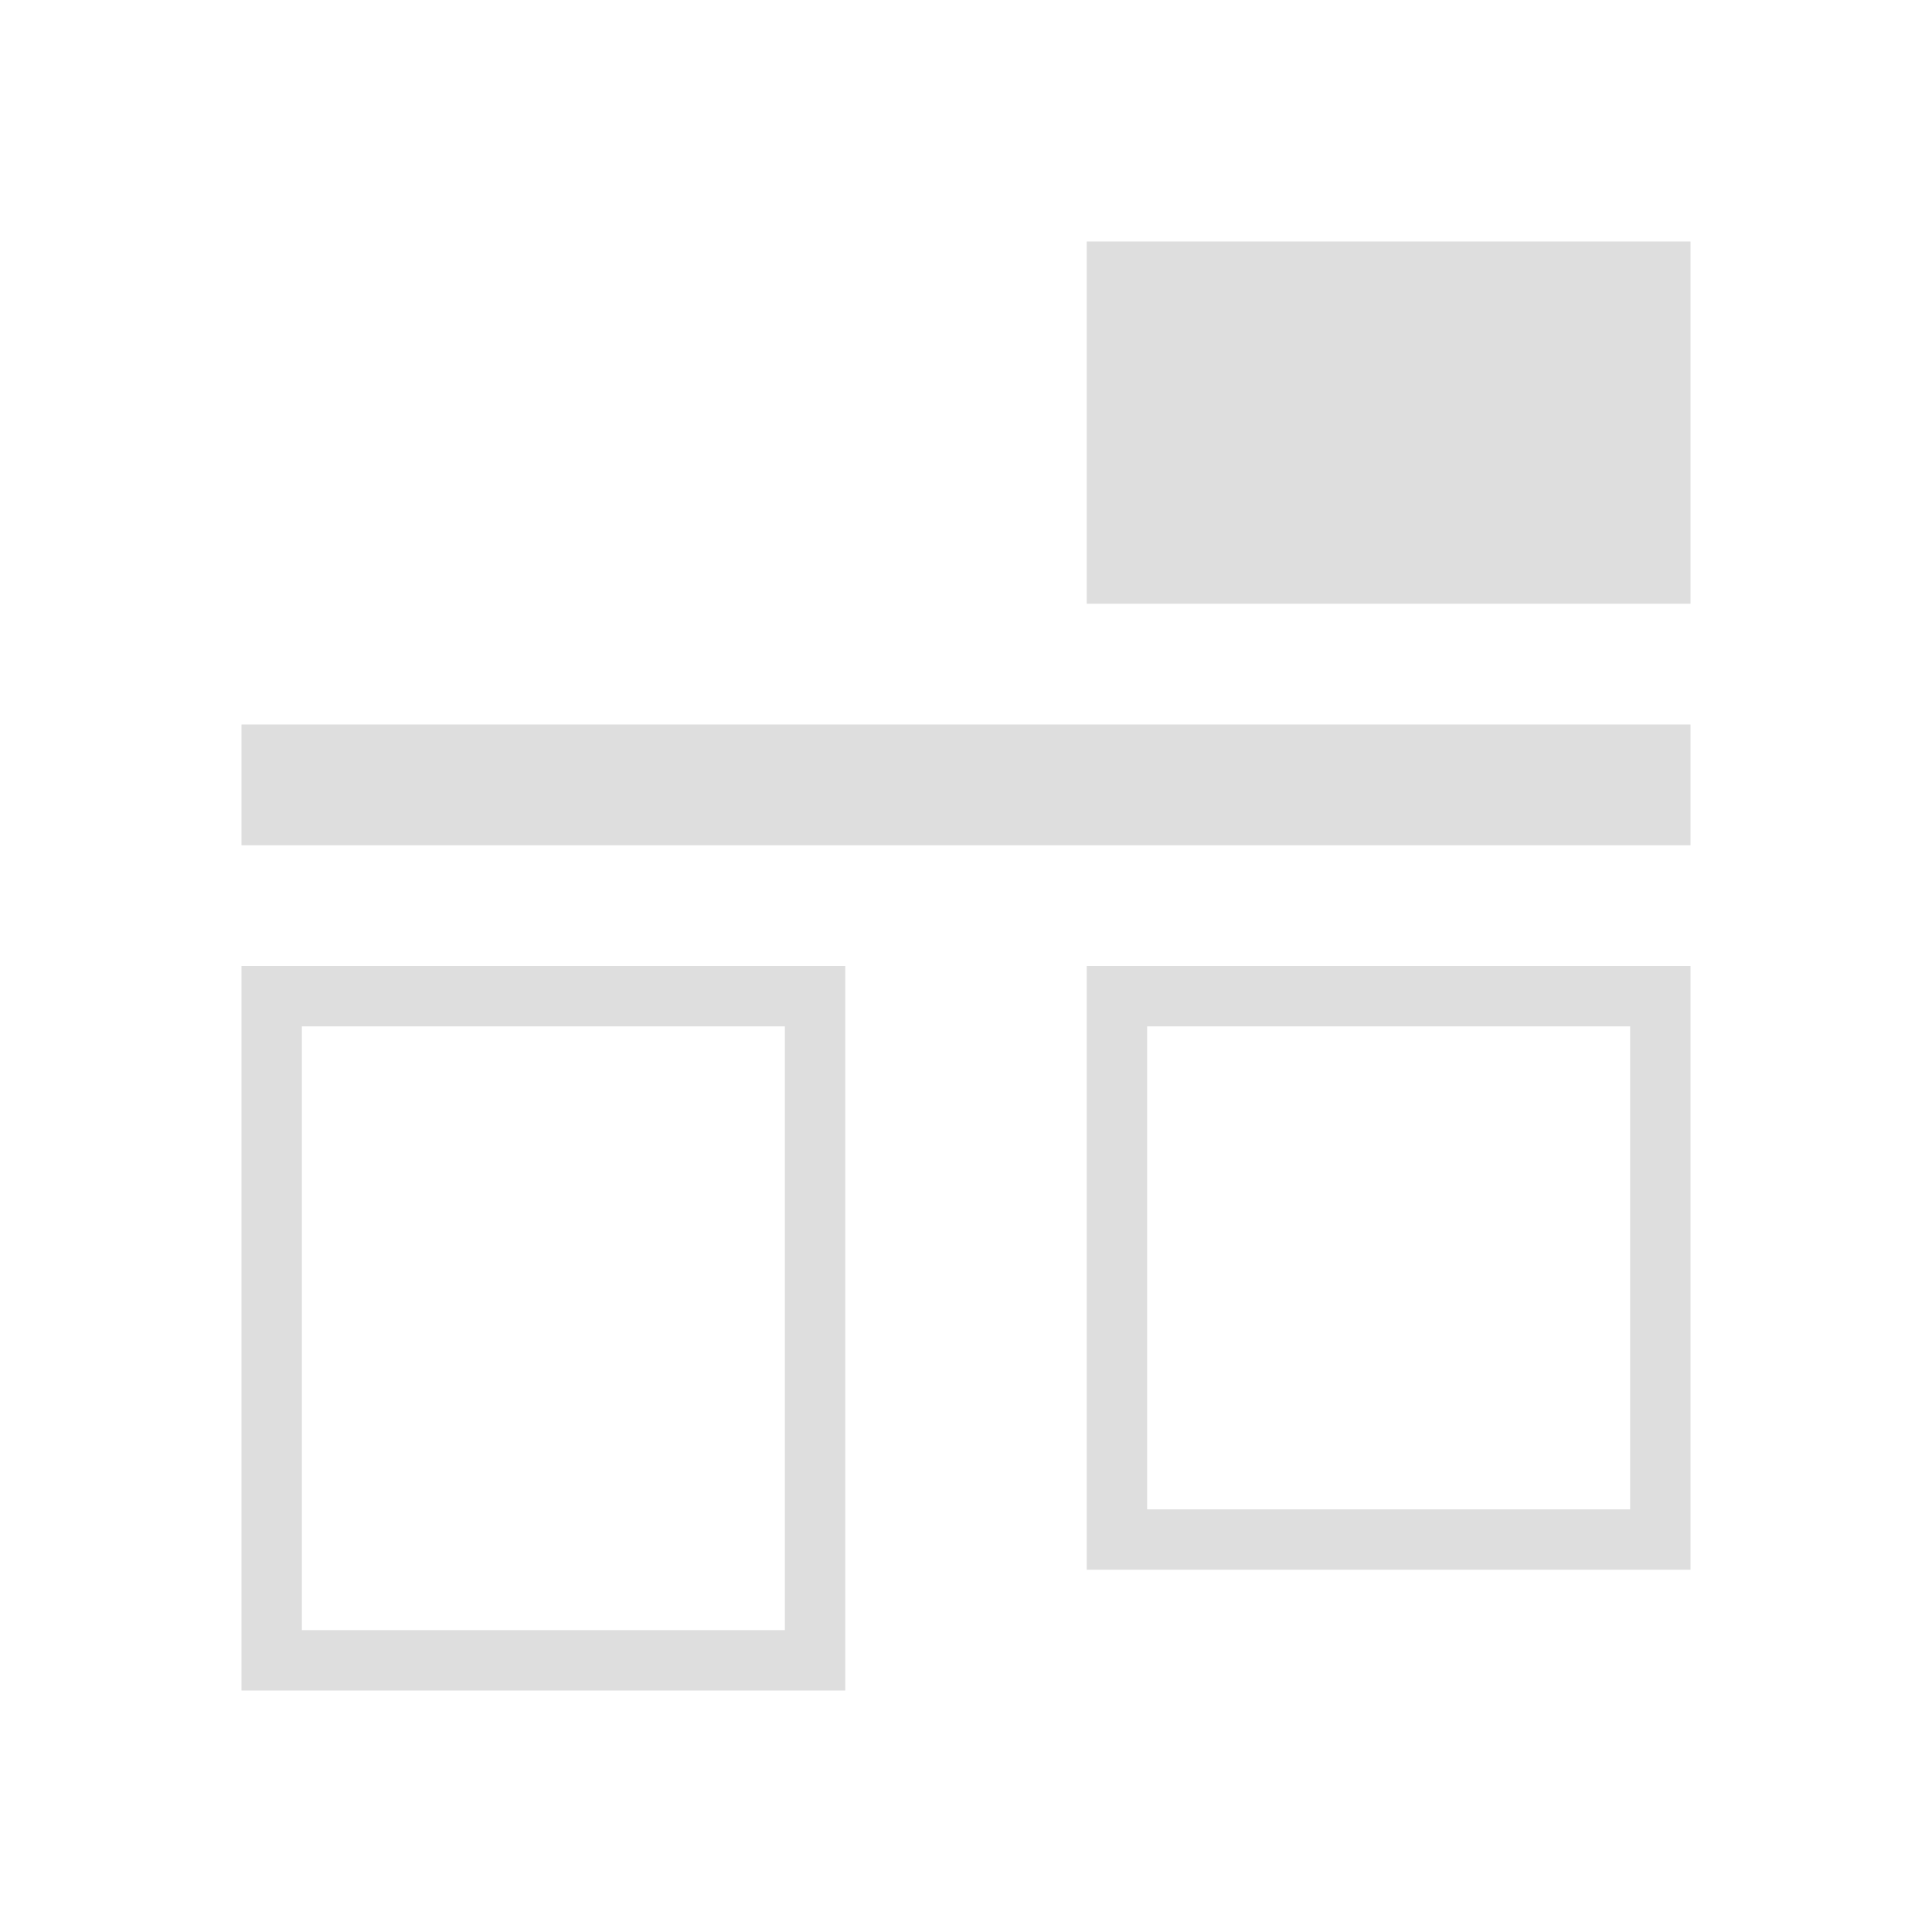
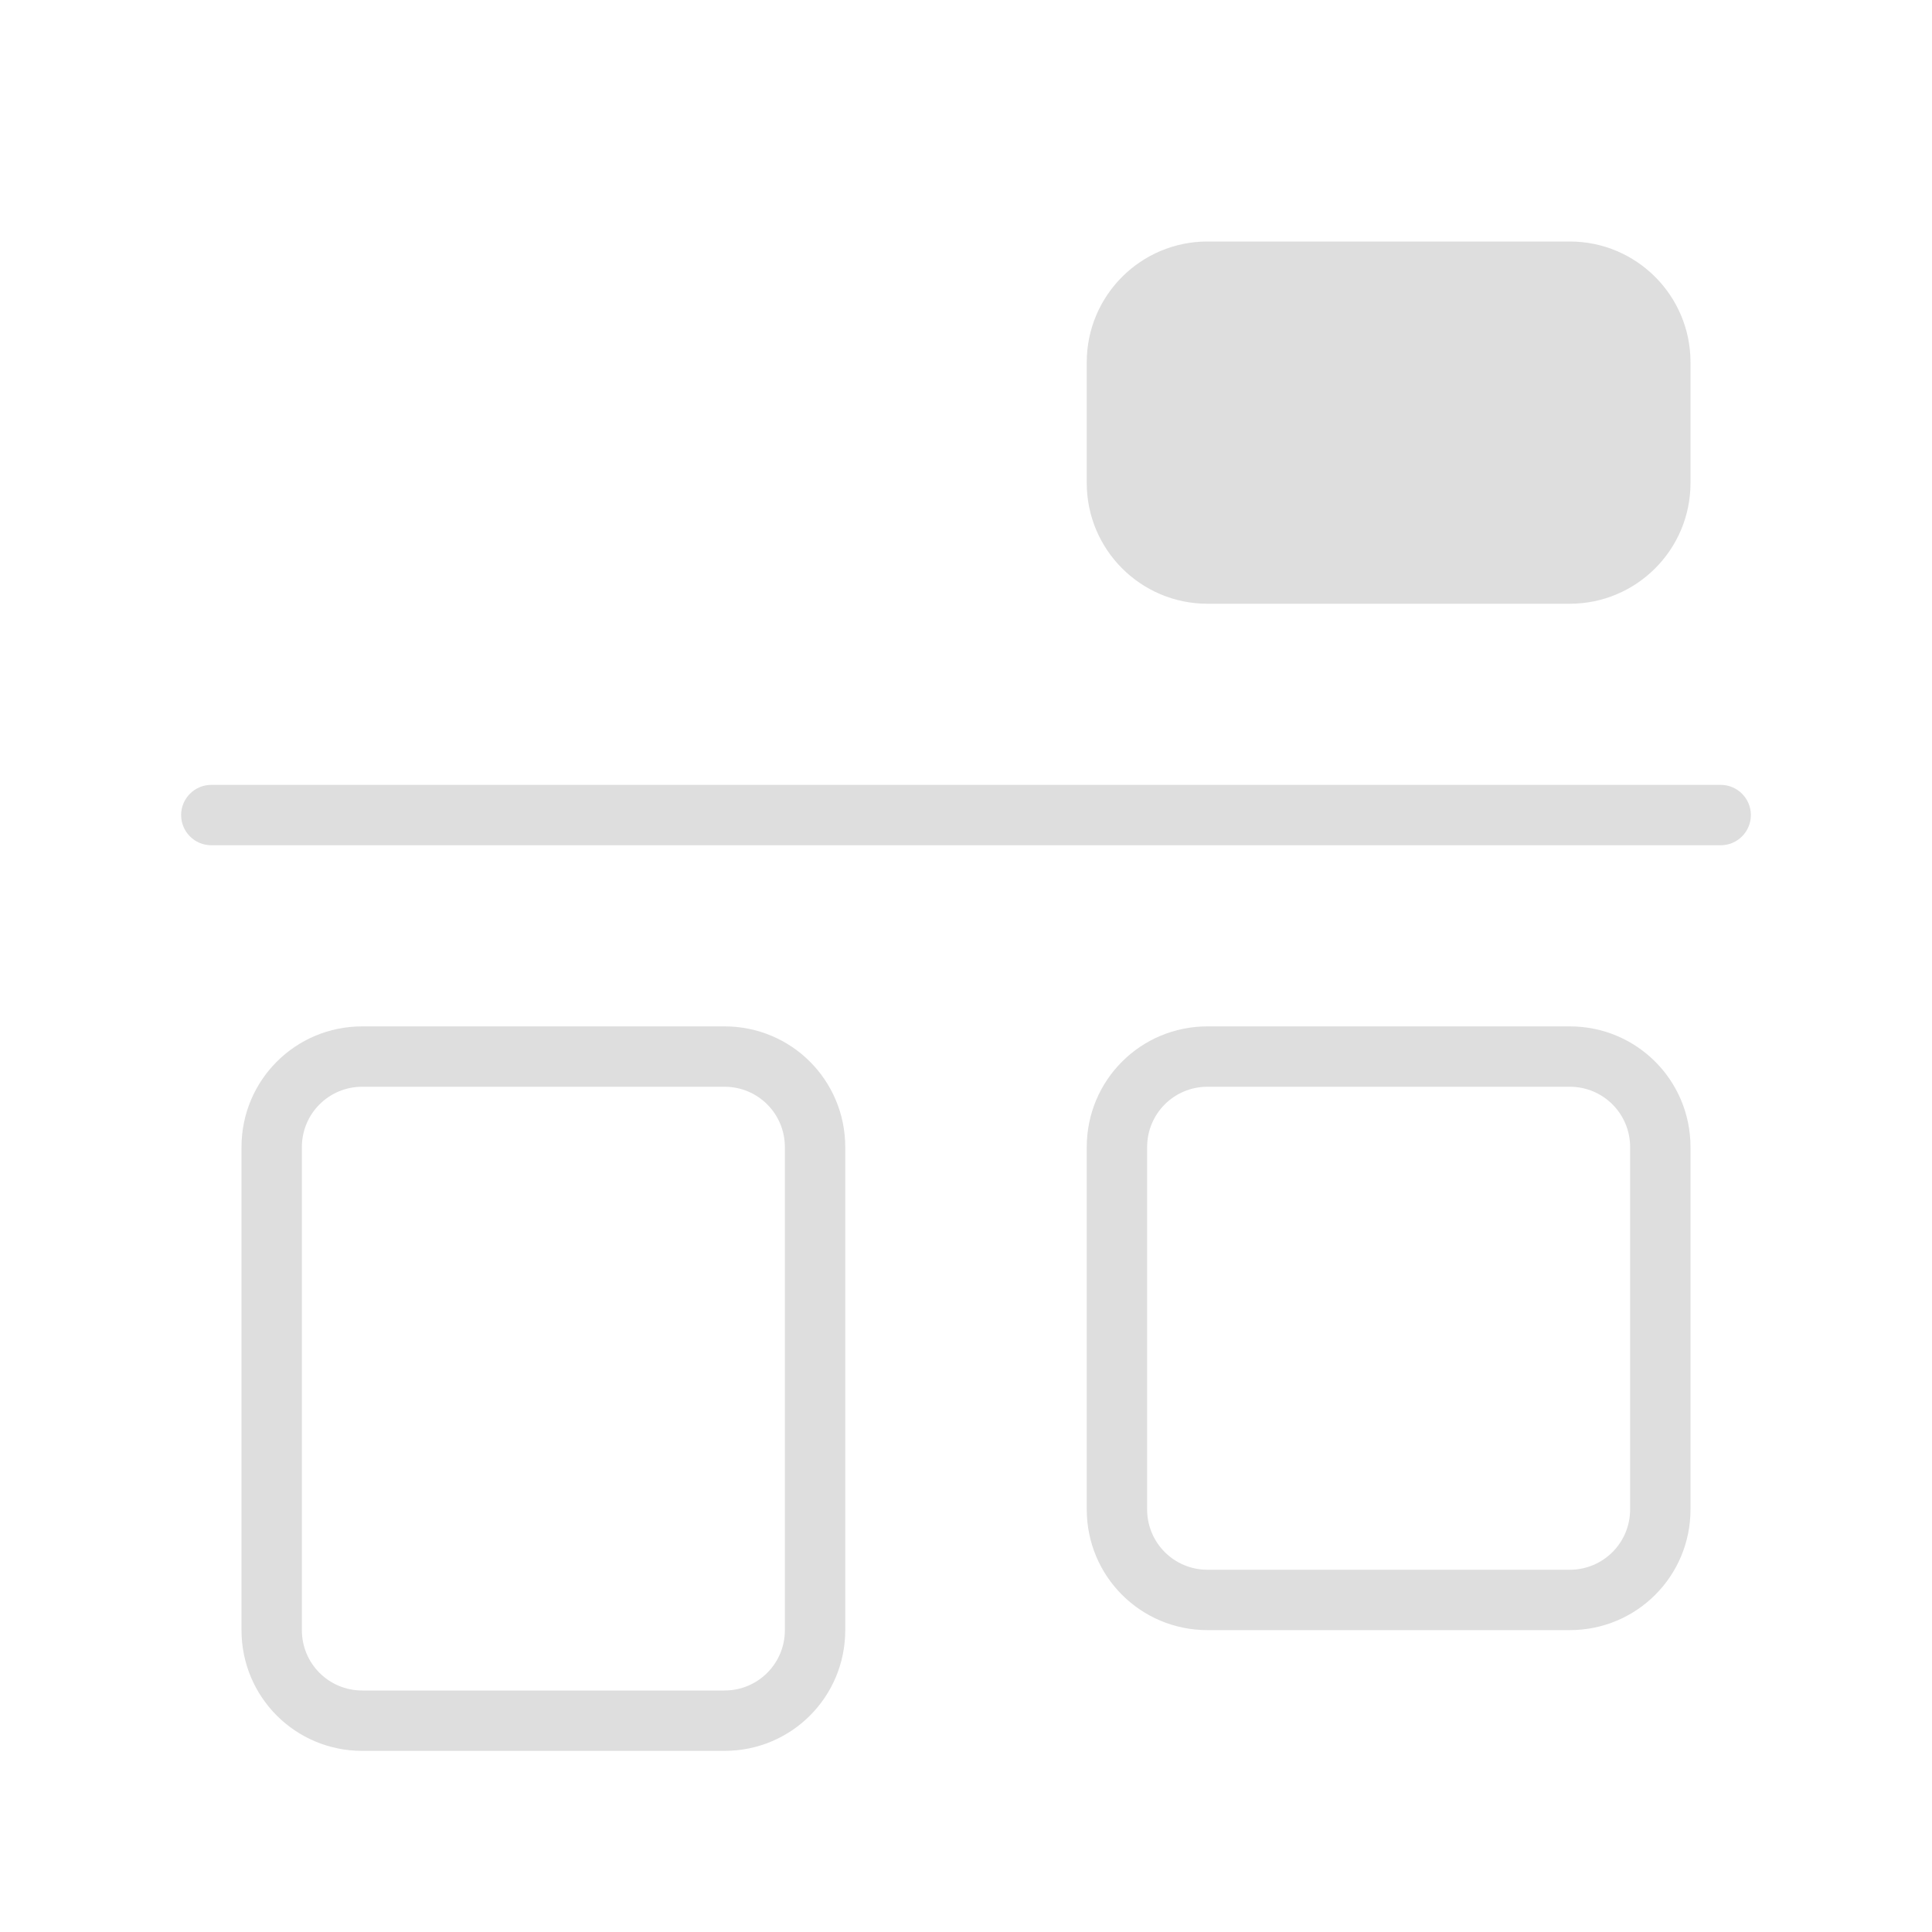
- <svg xmlns="http://www.w3.org/2000/svg" viewBox="0 0 32 32">
-   <defs id="defs3051">
-     <style type="text/css" id="current-color-scheme">
-       .ColorScheme-Text {
+ <svg xmlns="http://www.w3.org/2000/svg" version="1.1" viewBox="0 0 32 32">
+   <defs>
+     <style id="current-color-scheme" type="text/css">.ColorScheme-Text {
        color:#dedede;
-       }
-       </style>
+       }</style>
  </defs>
-   <path style="fill:currentColor;fill-opacity:1;stroke:none" d="M 18 4 L 18 10 L 28 10 L 28 4 L 18 4 z M 4 12 L 4 14 L 28 14 L 28 12 L 4 12 z M 4 16 L 4 28 L 14 28 L 14 16 L 4 16 z M 18 16 L 18 26 L 28 26 L 28 16 L 18 16 z M 5 17 L 13 17 L 13 27 L 5 27 L 5 17 z M 19 17 L 27 17 L 27 25 L 19 25 L 19 17 z " id="path8" class="ColorScheme-Text" />
+   <path class="ColorScheme-Text" d="m6 29c-1.108 0-2-0.892-2-2v-8c0-1.108 0.892-2 2-2h6c1.108 0 2 0.892 2 2v8c0 1.108-0.892 2-2 2zm0-1h6c0.554 0 1-0.446 1-1v-8c0-0.554-0.446-1-1-1h-6c-0.554 0-1 0.446-1 1v8c0 0.554 0.446 1 1 1z" fill="currentColor" />
+   <path class="ColorScheme-Text" d="m20 27c-1.108 0-2-0.892-2-2v-6c0-1.108 0.892-2 2-2h6c1.108 0 2 0.892 2 2v6c0 1.108-0.892 2-2 2zm0-1h6c0.554 0 1-0.446 1-1v-6c0-0.554-0.446-1-1-1h-6c-0.554 0-1 0.446-1 1v6c0 0.554 0.446 1 1 1z" fill="currentColor" />
+   <rect class="ColorScheme-Text" transform="scale(1,-1)" x="3" y="-14" width="26" height="1" rx=".5" ry=".5" fill="currentColor" />
+   <rect class="ColorScheme-Text" transform="scale(1,-1)" x="18" y="-10" width="10" height="6" rx="2" ry="2" fill="currentColor" />
</svg>
